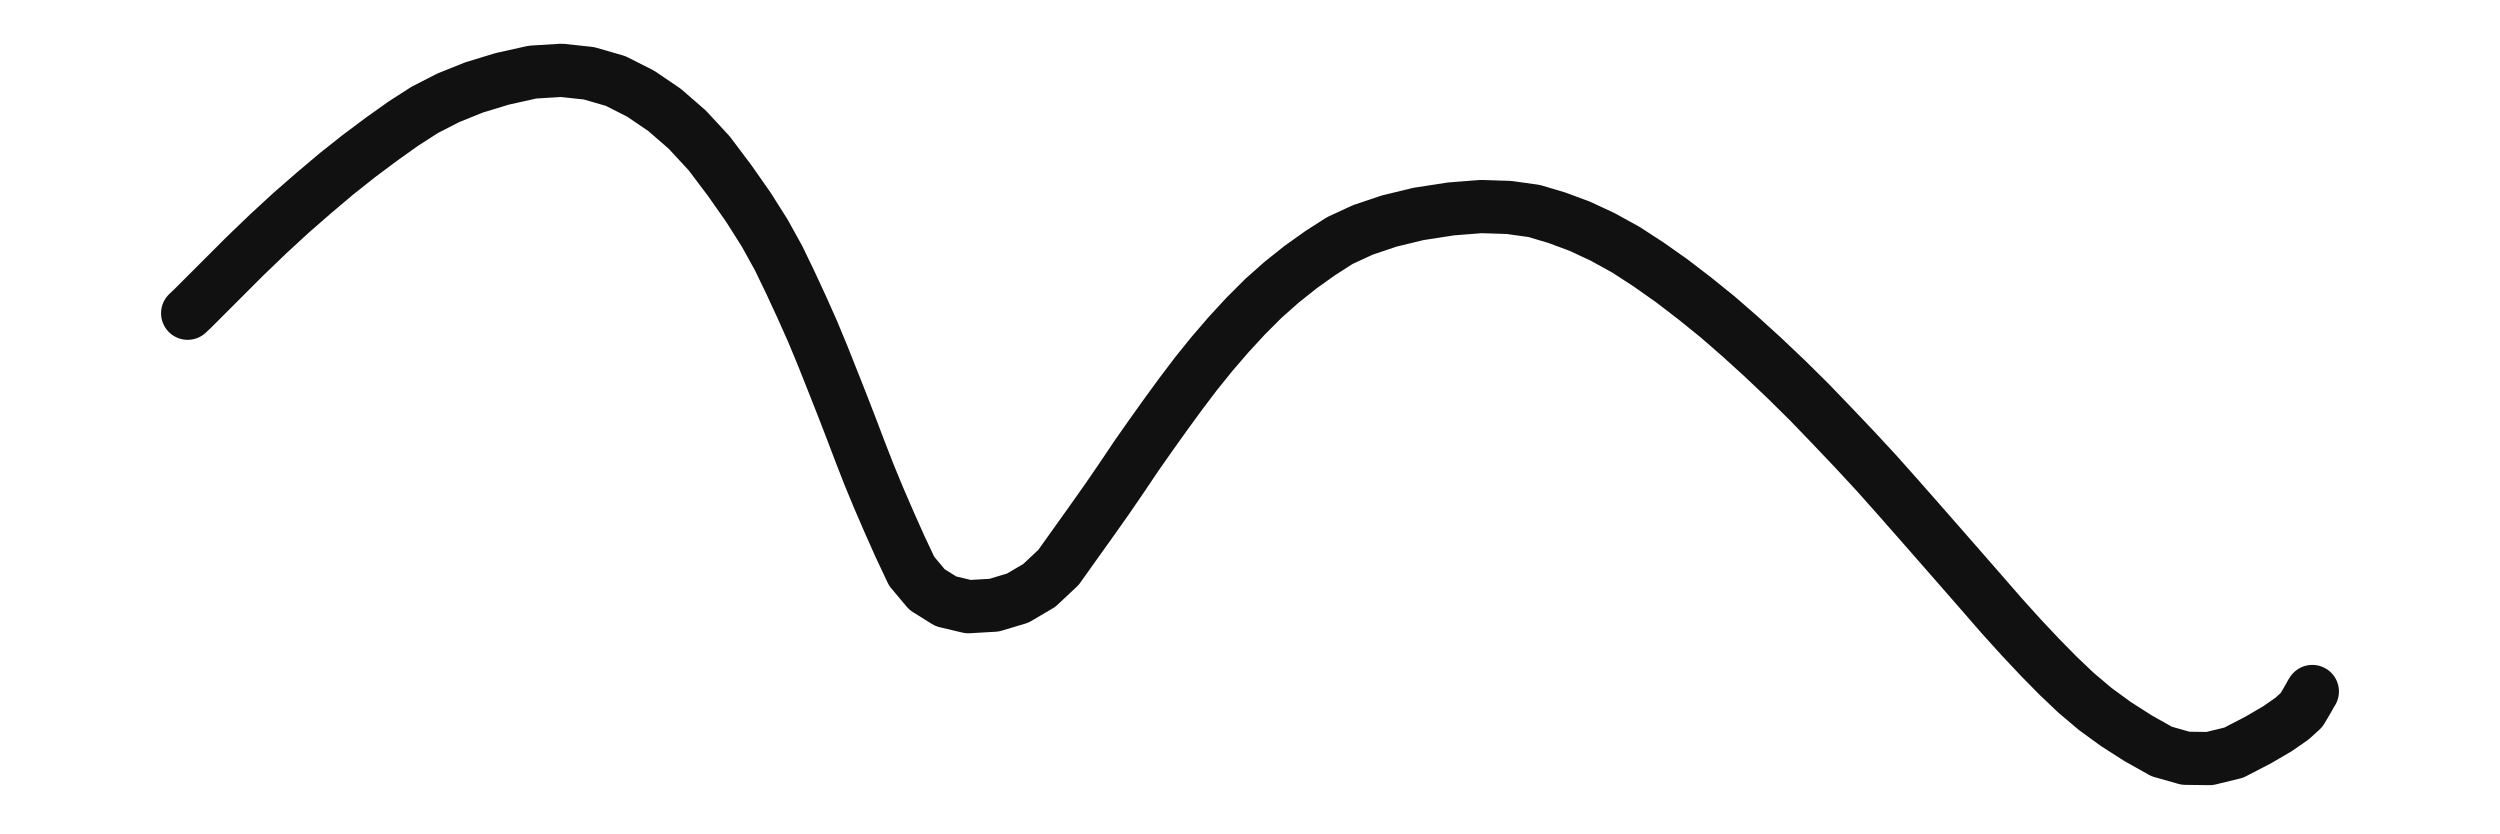
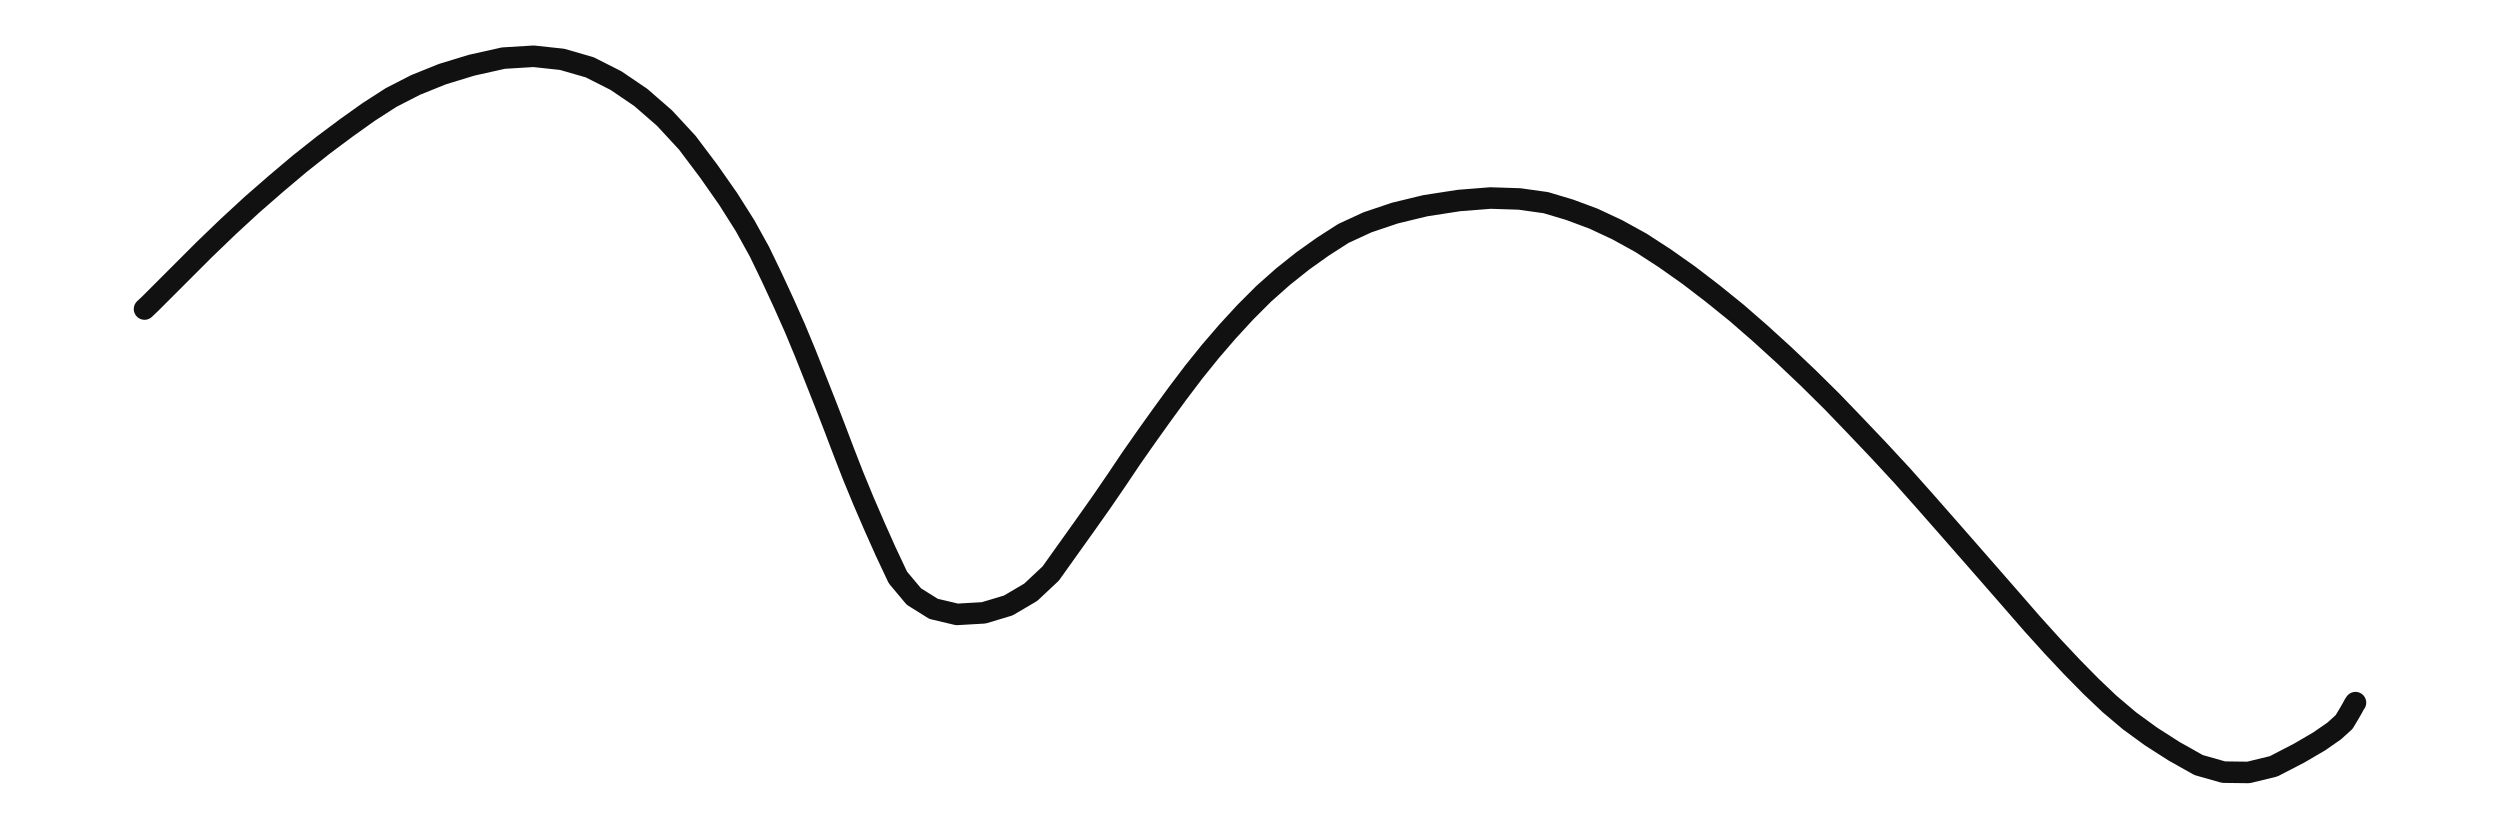
<svg xmlns="http://www.w3.org/2000/svg" width="1200" height="400" viewBox="0 0 1200 400">
-   <svg width="1200" height="400" aria-label="Handwritten signature, 1 strokes" class="sg-svg" color="#030711" viewBox="219 100 761 282">
-     <path fill="none" stroke="#111" stroke-linecap="round" stroke-linejoin="round" stroke-width="18" d="m240 206 2-1.9 3.9-3.9 5.8-5.8 7.7-7.7 7.8-7.5 7.7-7.1 7.8-6.8 7.7-6.5 7.7-6.1 7.5-5.6 7.3-5.2 7.3-4.7 8-4.1 8.7-3.5 9.5-2.9 10.3-2.3 9.8-.6 9.3 1 9 2.6 8.5 4.3 8.1 5.5 7.7 6.7 7.4 8 7 9.3 6.3 9 5.5 8.7 4.7 8.5 4 8.3 3.8 8.2 3.7 8.3 3.4 8.2 3.3 8.3 3.2 8.1 3.1 8 3 7.9 3 7.7 3.3 8 3.5 8.1 3.7 8.3 4 8.5 5.2 6.2 6.4 4 7.6 1.8 8.7-.5 8-2.4 7.3-4.3 6.5-6.1 5.7-8 5.5-7.7 5.3-7.5 5-7.3 4.7-7 4.9-7 5-7 5.1-7 5.3-7 5.4-6.7 5.6-6.5 5.8-6.3 6-6 6.2-5.5 6.4-5.1 6.6-4.7 6.7-4.3 7.8-3.6 8.9-3 9.9-2.4 11-1.7 10.2-.8 9.4.3 8.6 1.2 7.7 2.3 7.8 2.9 7.7 3.6 7.8 4.3 7.7 5 7.8 5.5 7.7 5.9 7.8 6.3 7.7 6.7 7.8 7.1 7.7 7.3 7.8 7.7 7.7 8 7.7 8.1 7.5 8.1 7.3 8.2 7.3 8.3 7.1 8.1 7 8 6.9 7.9 6.7 7.7 6.6 7.3 6.3 6.7 6.2 6.3 6 5.7 6.5 5.5 7 5.1 7.5 4.8 8 4.5 8.1 2.3 8.1.1 8.2-2 8.3-4.3 6.5-3.8 4.9-3.4 3.2-2.9 1.5-2.5 1.1-1.9.7-1.3.4-.6" style="fill:none;stroke:#111;stroke-width:18px;stroke-linecap:round;stroke-linejoin:round" />
+   <svg width="1200" height="400" aria-label="Handwritten signature, 1 strokes" class="sg-svg" color="#111" viewBox="224.5 105.5 750 271">
+     <path fill="none" stroke="currentColor" stroke-linecap="round" stroke-linejoin="round" stroke-width="7" d="m240 206 2-1.9 3.9-3.9 5.8-5.8 7.7-7.7 7.8-7.5 7.7-7.1 7.8-6.8 7.7-6.5 7.7-6.1 7.5-5.6 7.3-5.2 7.3-4.7 8-4.1 8.7-3.5 9.5-2.9 10.3-2.3 9.8-.6 9.3 1 9 2.6 8.5 4.3 8.1 5.5 7.7 6.7 7.4 8 7 9.3 6.3 9 5.5 8.7 4.7 8.5 4 8.3 3.8 8.2 3.7 8.3 3.4 8.2 3.3 8.3 3.2 8.1 3.1 8 3 7.9 3 7.7 3.3 8 3.5 8.1 3.7 8.3 4 8.5 5.2 6.2 6.4 4 7.6 1.8 8.7-.5 8-2.4 7.3-4.3 6.5-6.1 5.7-8 5.5-7.7 5.3-7.5 5-7.3 4.7-7 4.9-7 5-7 5.1-7 5.3-7 5.4-6.7 5.6-6.5 5.8-6.3 6-6 6.2-5.5 6.4-5.1 6.6-4.7 6.7-4.3 7.8-3.6 8.9-3 9.9-2.4 11-1.7 10.2-.8 9.4.3 8.6 1.2 7.7 2.3 7.8 2.9 7.7 3.6 7.8 4.3 7.7 5 7.8 5.5 7.7 5.9 7.8 6.3 7.7 6.7 7.8 7.1 7.7 7.3 7.8 7.7 7.7 8 7.7 8.1 7.5 8.1 7.3 8.2 7.3 8.3 7.1 8.1 7 8 6.9 7.9 6.7 7.7 6.6 7.3 6.3 6.7 6.2 6.3 6 5.7 6.5 5.5 7 5.1 7.5 4.8 8 4.5 8.1 2.3 8.1.1 8.2-2 8.3-4.3 6.5-3.8 4.9-3.4 3.2-2.9 1.5-2.5 1.1-1.9.7-1.3.4-.6" style="fill:none;stroke:#111;stroke-width:7px;stroke-linecap:round;stroke-linejoin:round" />
  </svg>
</svg>
